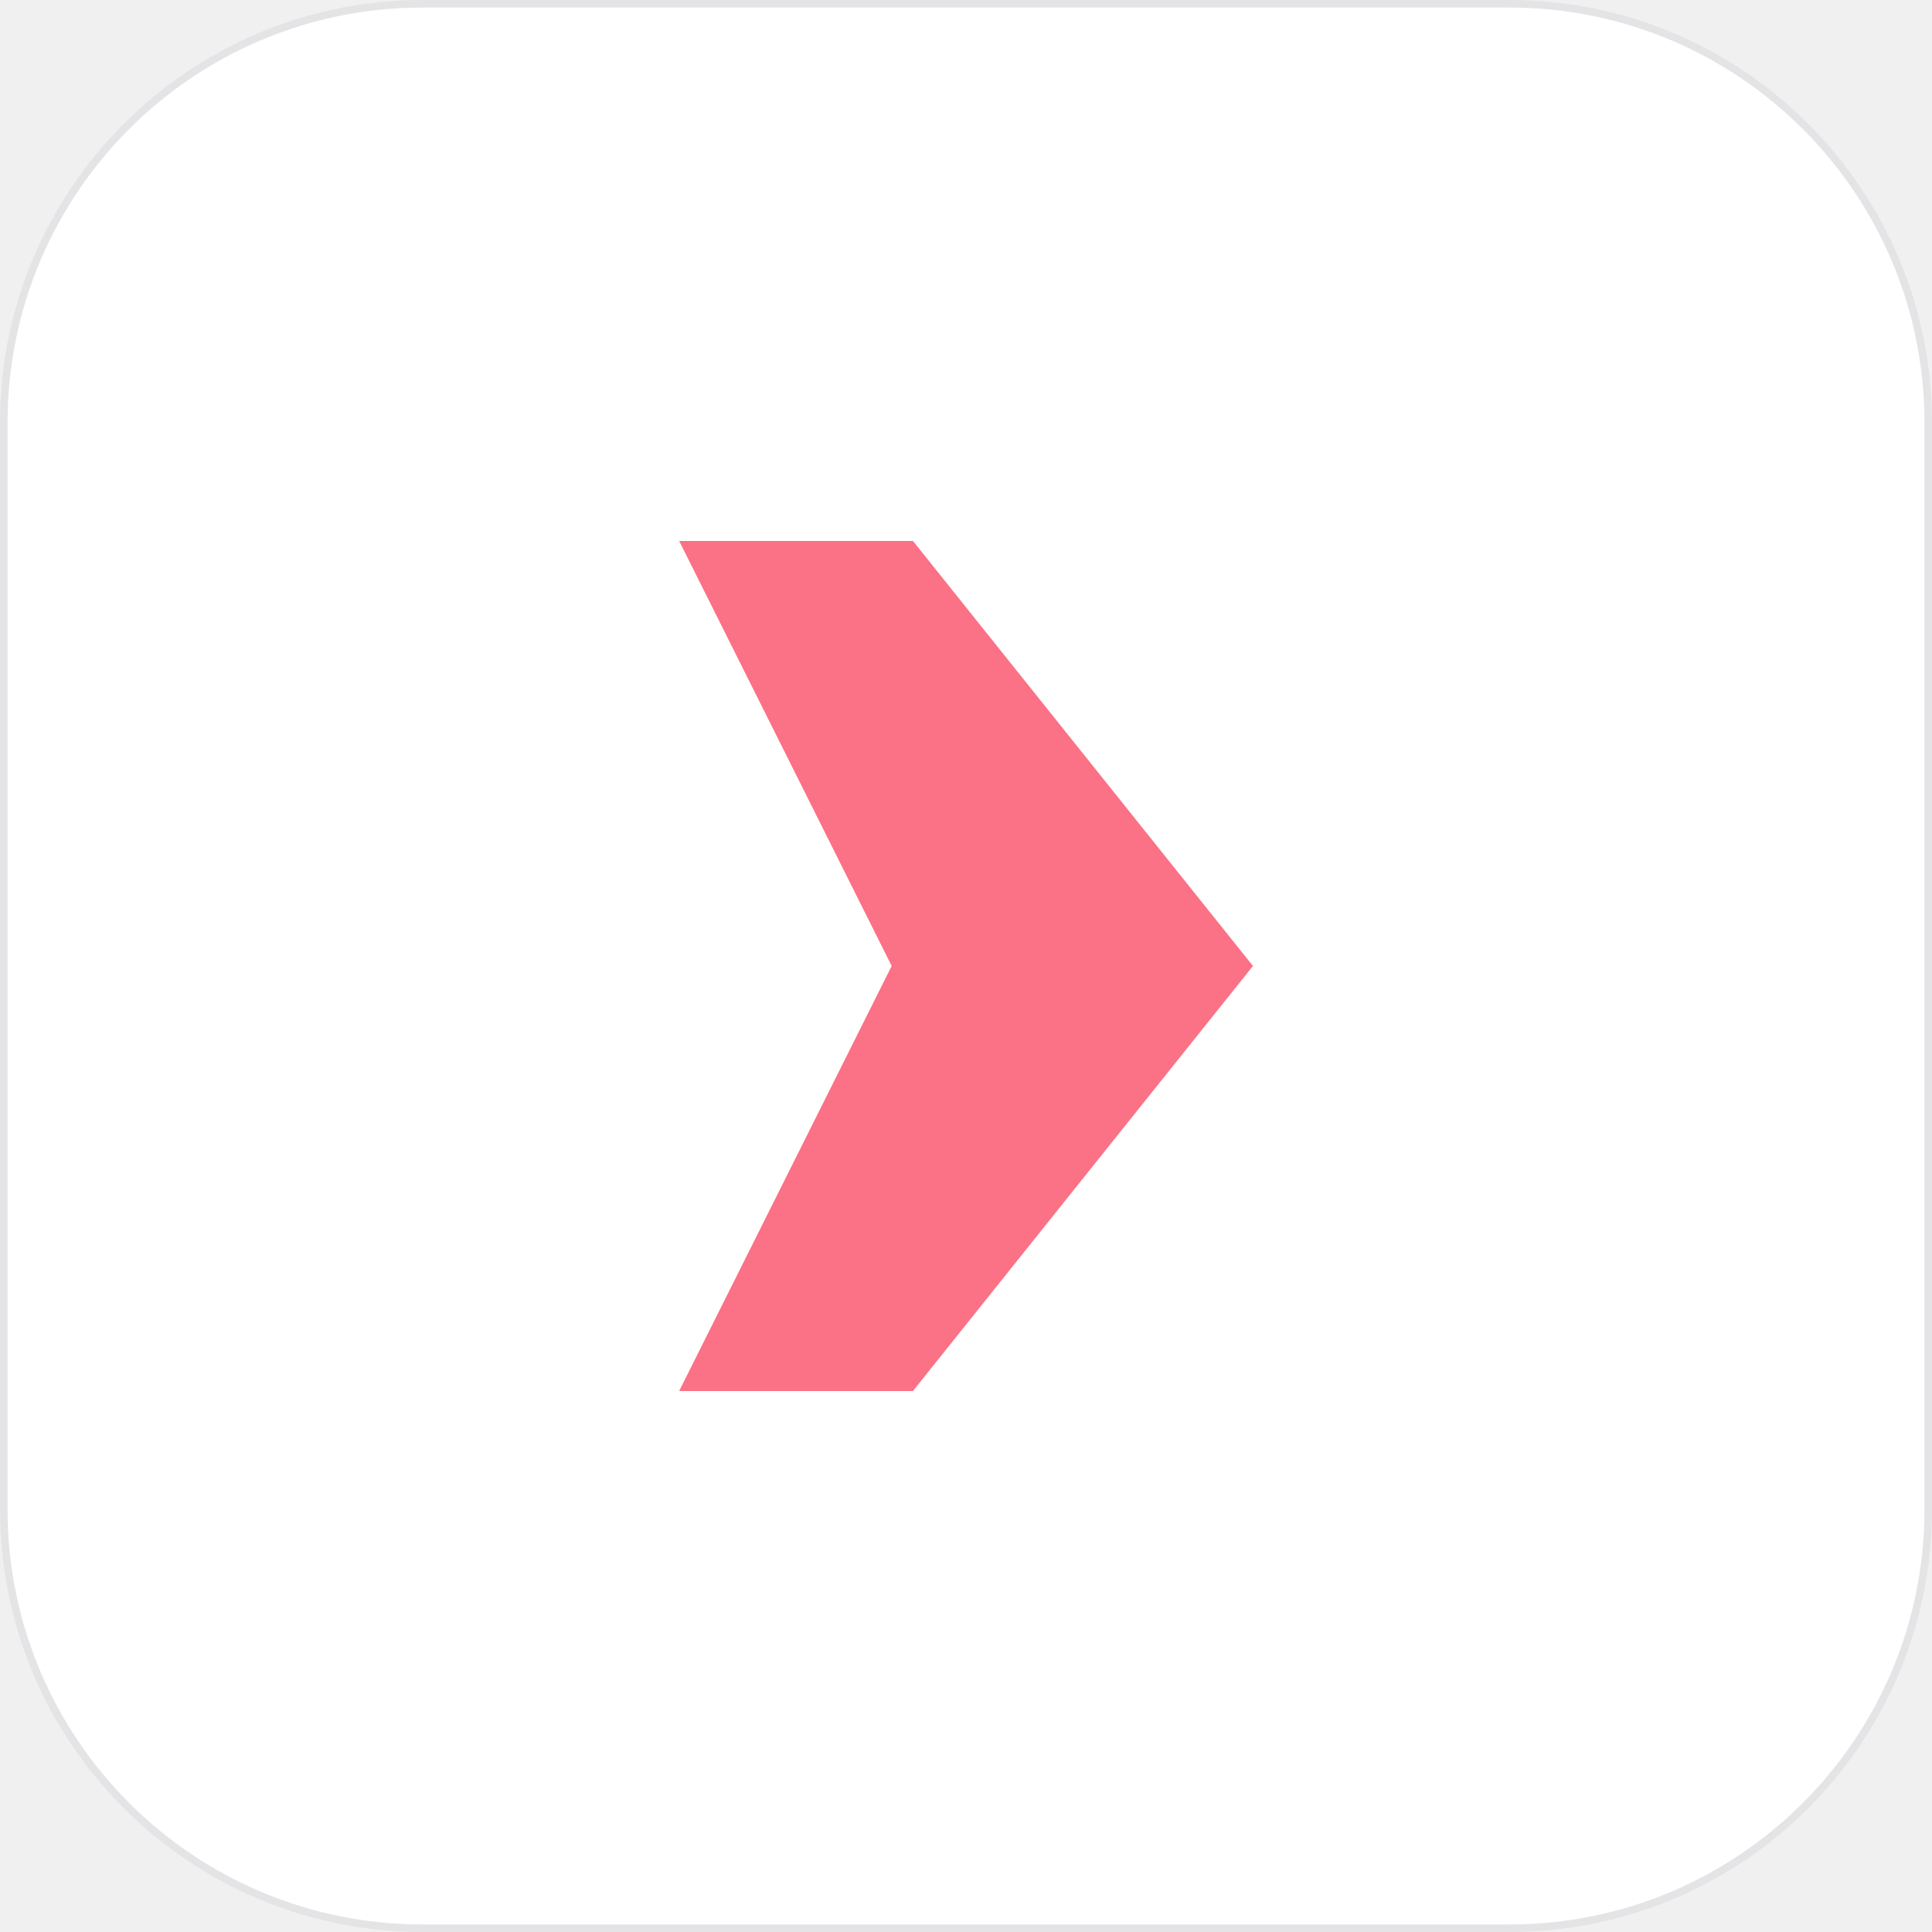
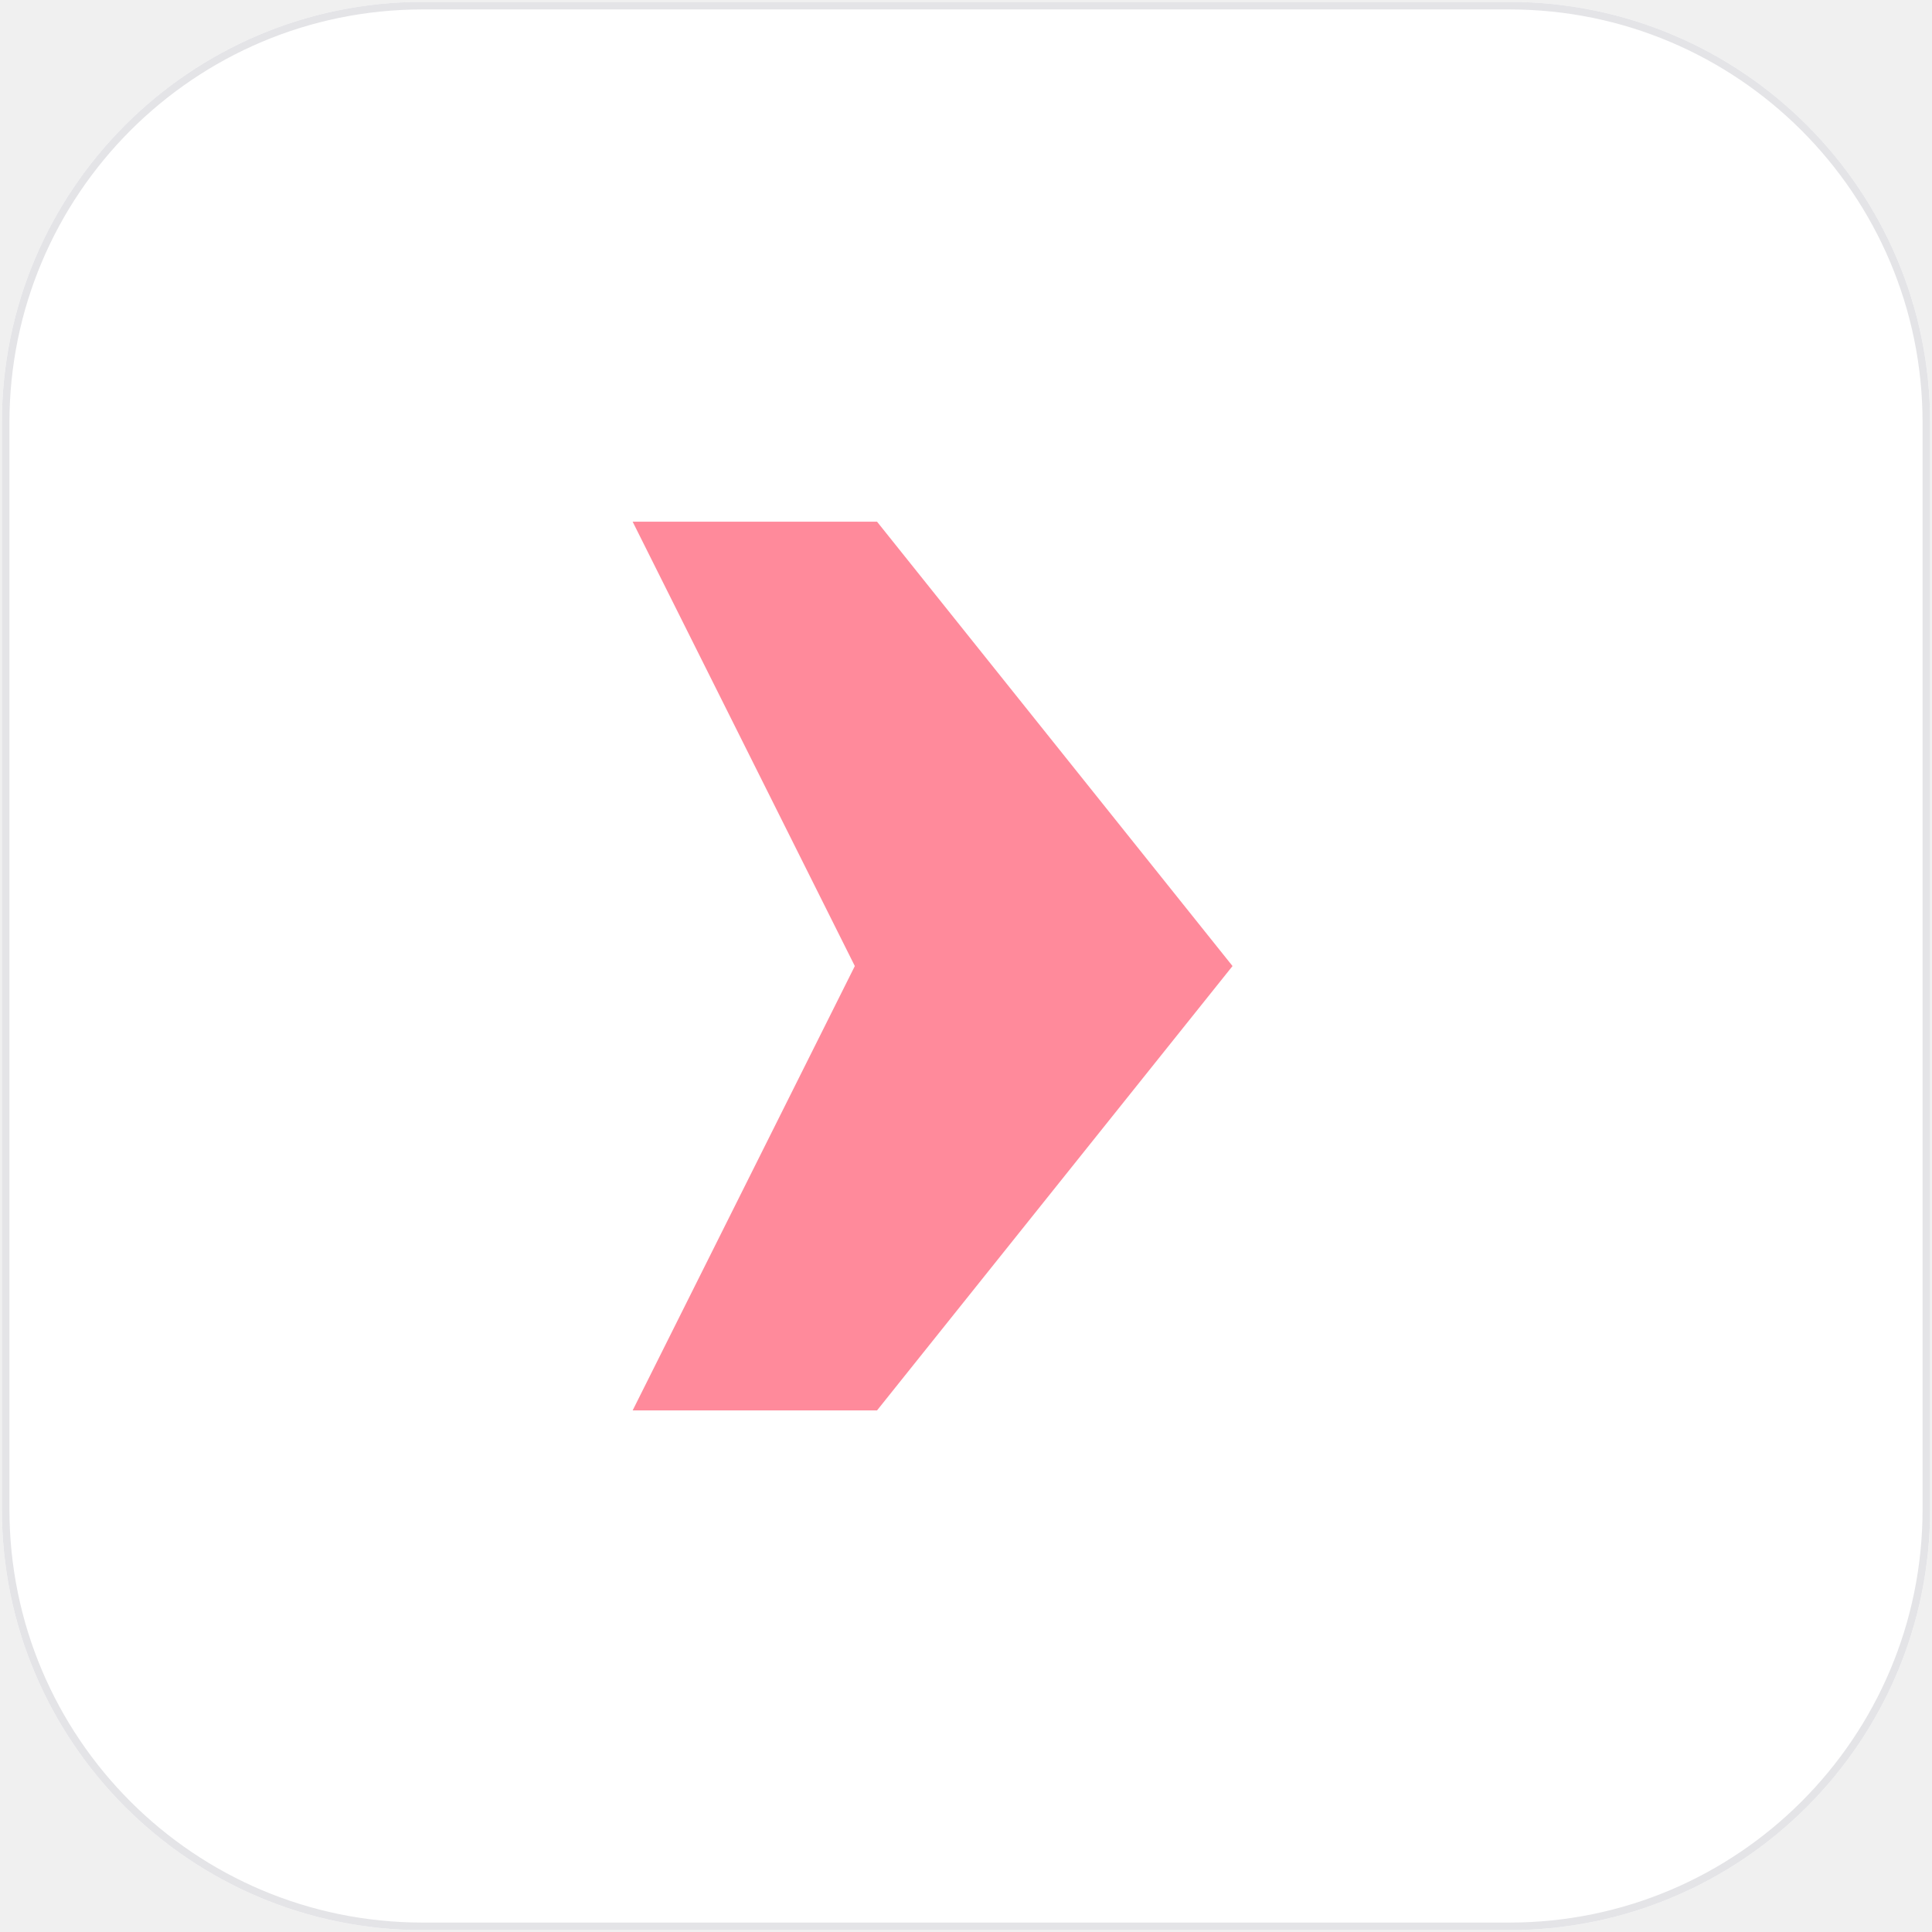
<svg xmlns="http://www.w3.org/2000/svg" viewBox="0 0 1024 1024" fill="none" shape-rendering="geometricPrecision">
  <defs>
-     <linearGradient id="accent" x1="360" y1="287" x2="664" y2="737" gradientUnits="userSpaceOnUse">
-       <stop offset="0" stop-color="#fb7185" />
-       <stop offset=".5" stop-color="#f43f5e" />
+     <linearGradient id="accent" x1="335.4" y1="276.5" x2="653.3" y2="747.5" gradientUnits="userSpaceOnUse">
+       <stop offset="0" stop-color="#ff8a9b" />
+       <stop offset=".35" stop-color="#fb7185" />
+       <stop offset=".7" stop-color="#f43f5e" />
      <stop offset="1" stop-color="#e11d48" />
    </linearGradient>
  </defs>
  <rect x="1" y="1" width="1022" height="1022" rx="223" fill="#ffffff" />
-   <rect x="2" y="2" width="1020" height="1020" rx="222" fill="none" stroke="#e4e4e7" stroke-width="4" />
-   <g transform="translate(224.8 196.6) scale(5.632)">
-     <path d="M24 16H46L78 56L46 96H24L44 56L24 16Z" fill="url(#accent)" />
+   <rect x="3" y="3" width="1018" height="1018" rx="221" fill="none" stroke="#e4e4e7" stroke-width="4" />
+   <g transform="translate(194.0 182.3) scale(5.888)">
+     <path d="M24 16H46L78 56.0L46 96H24L44 56.0Z" fill="url(#accent)" />
  </g>
</svg>
